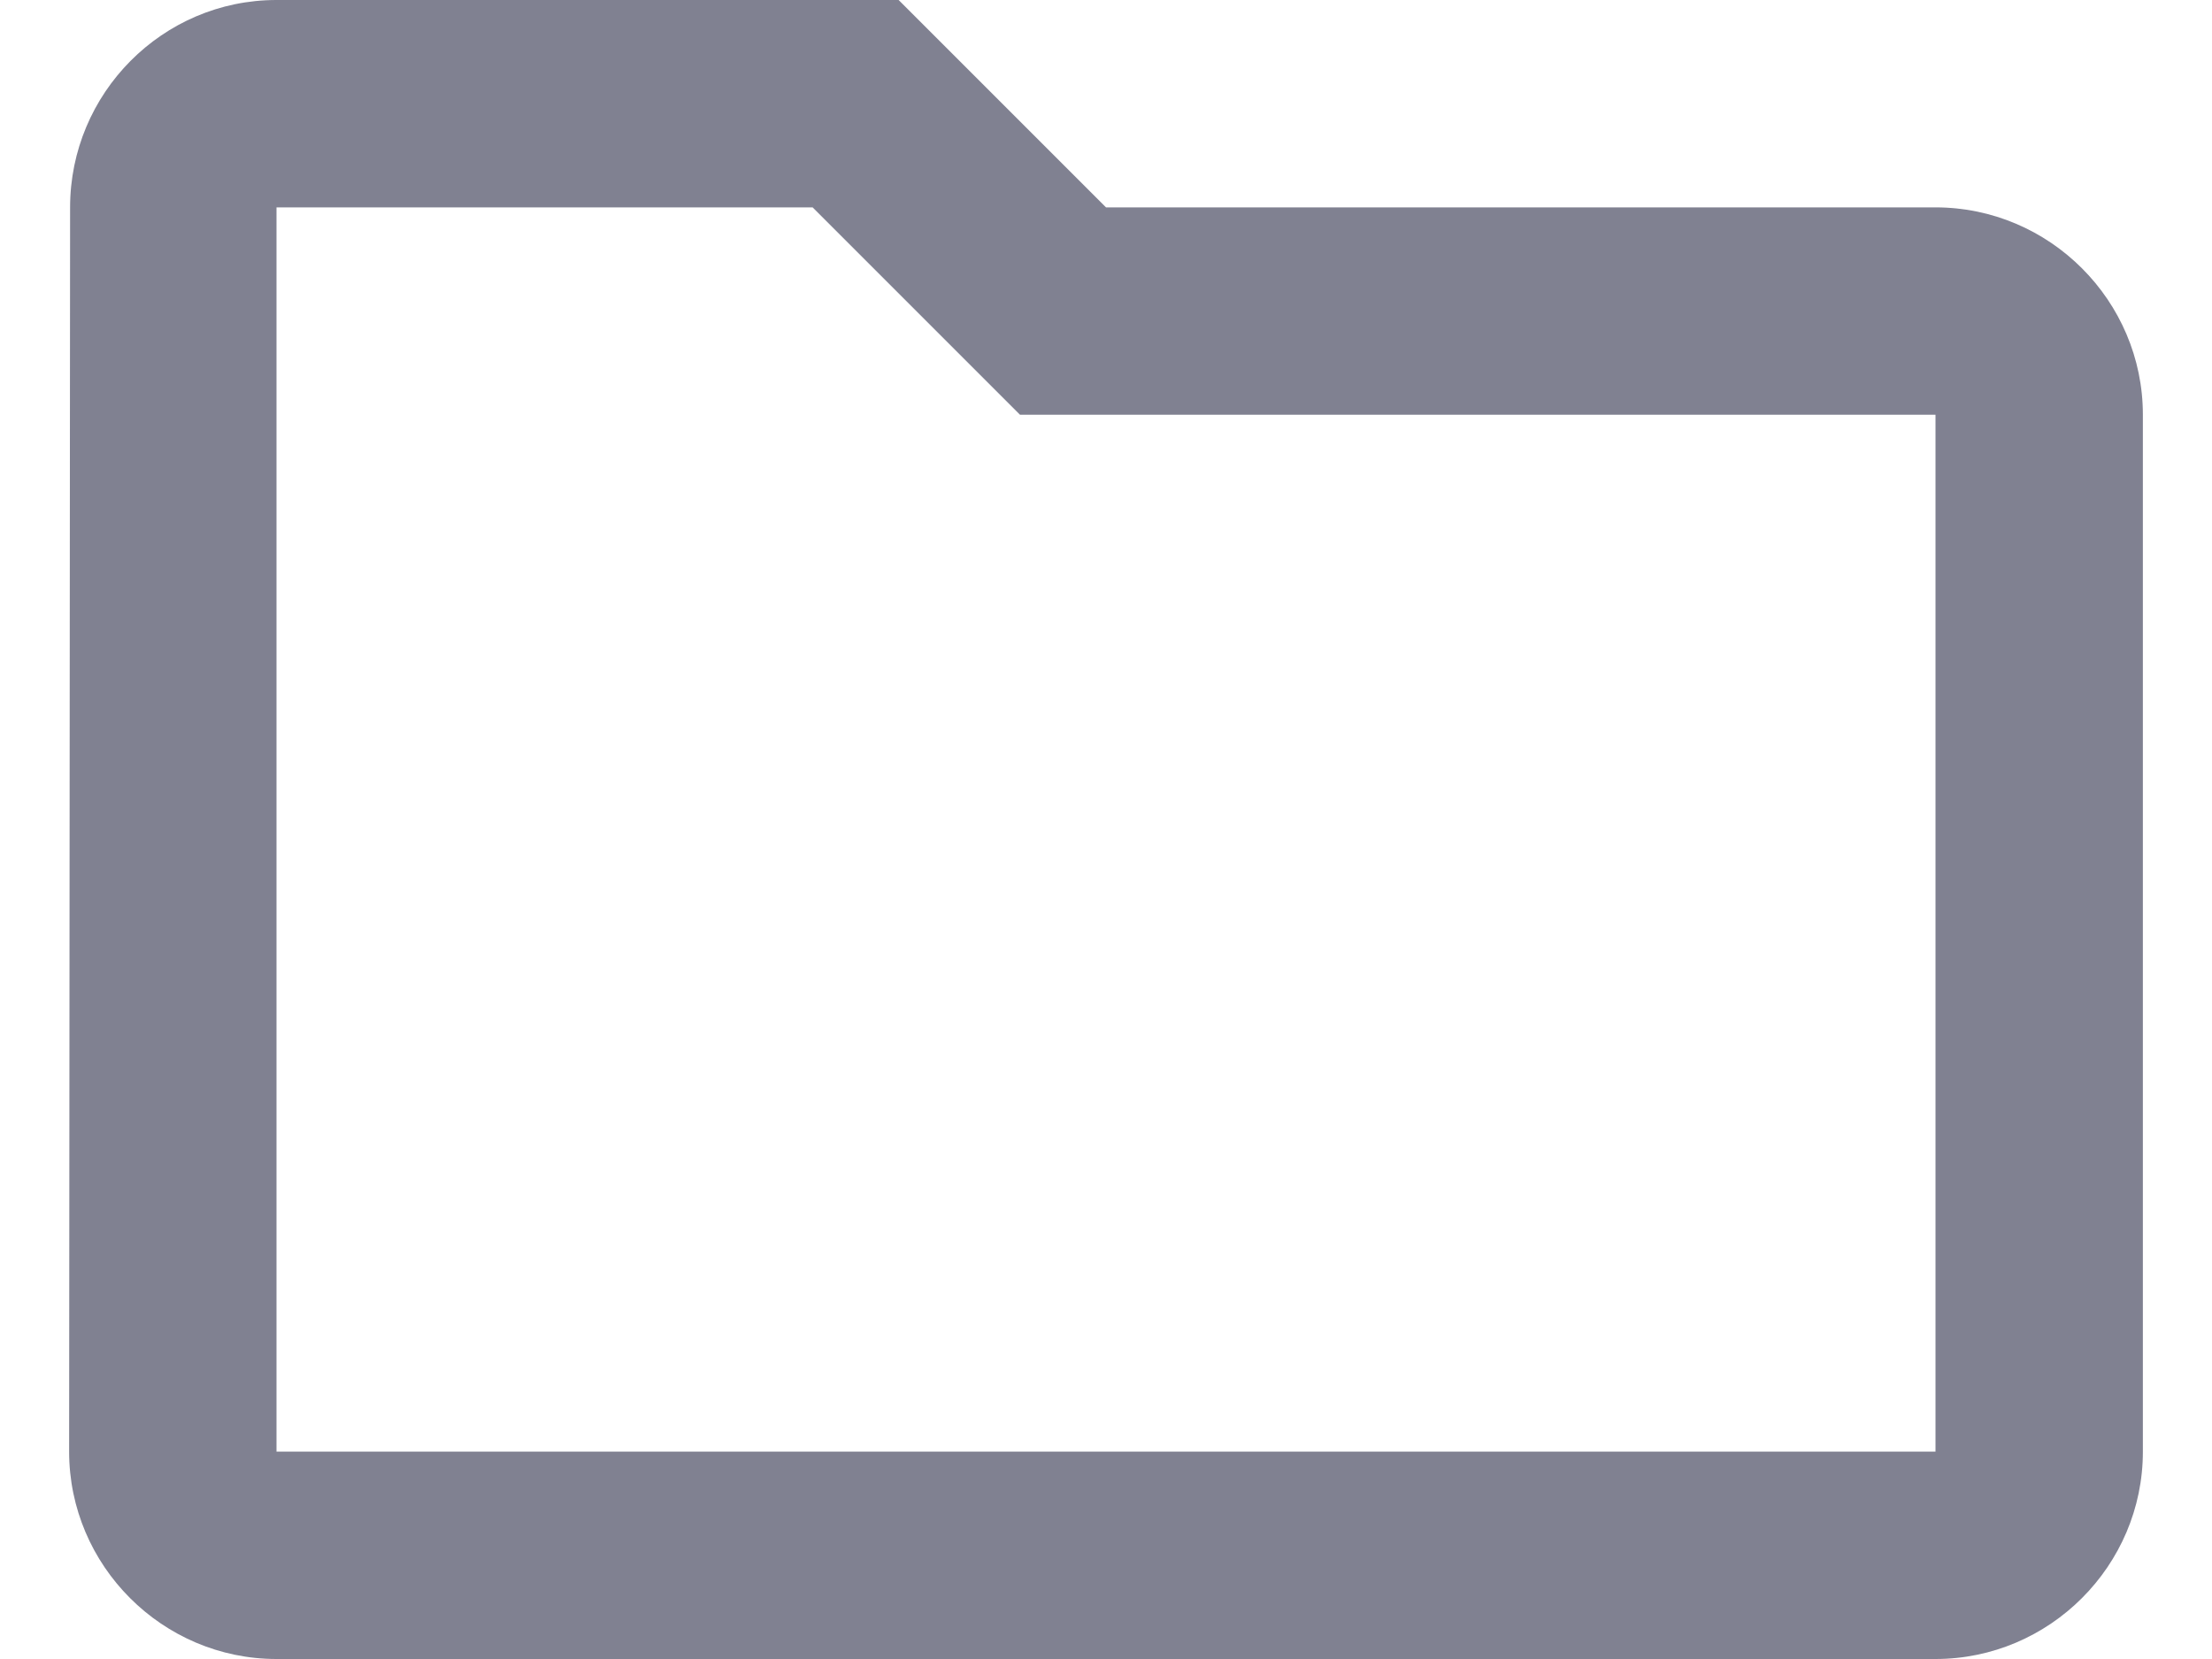
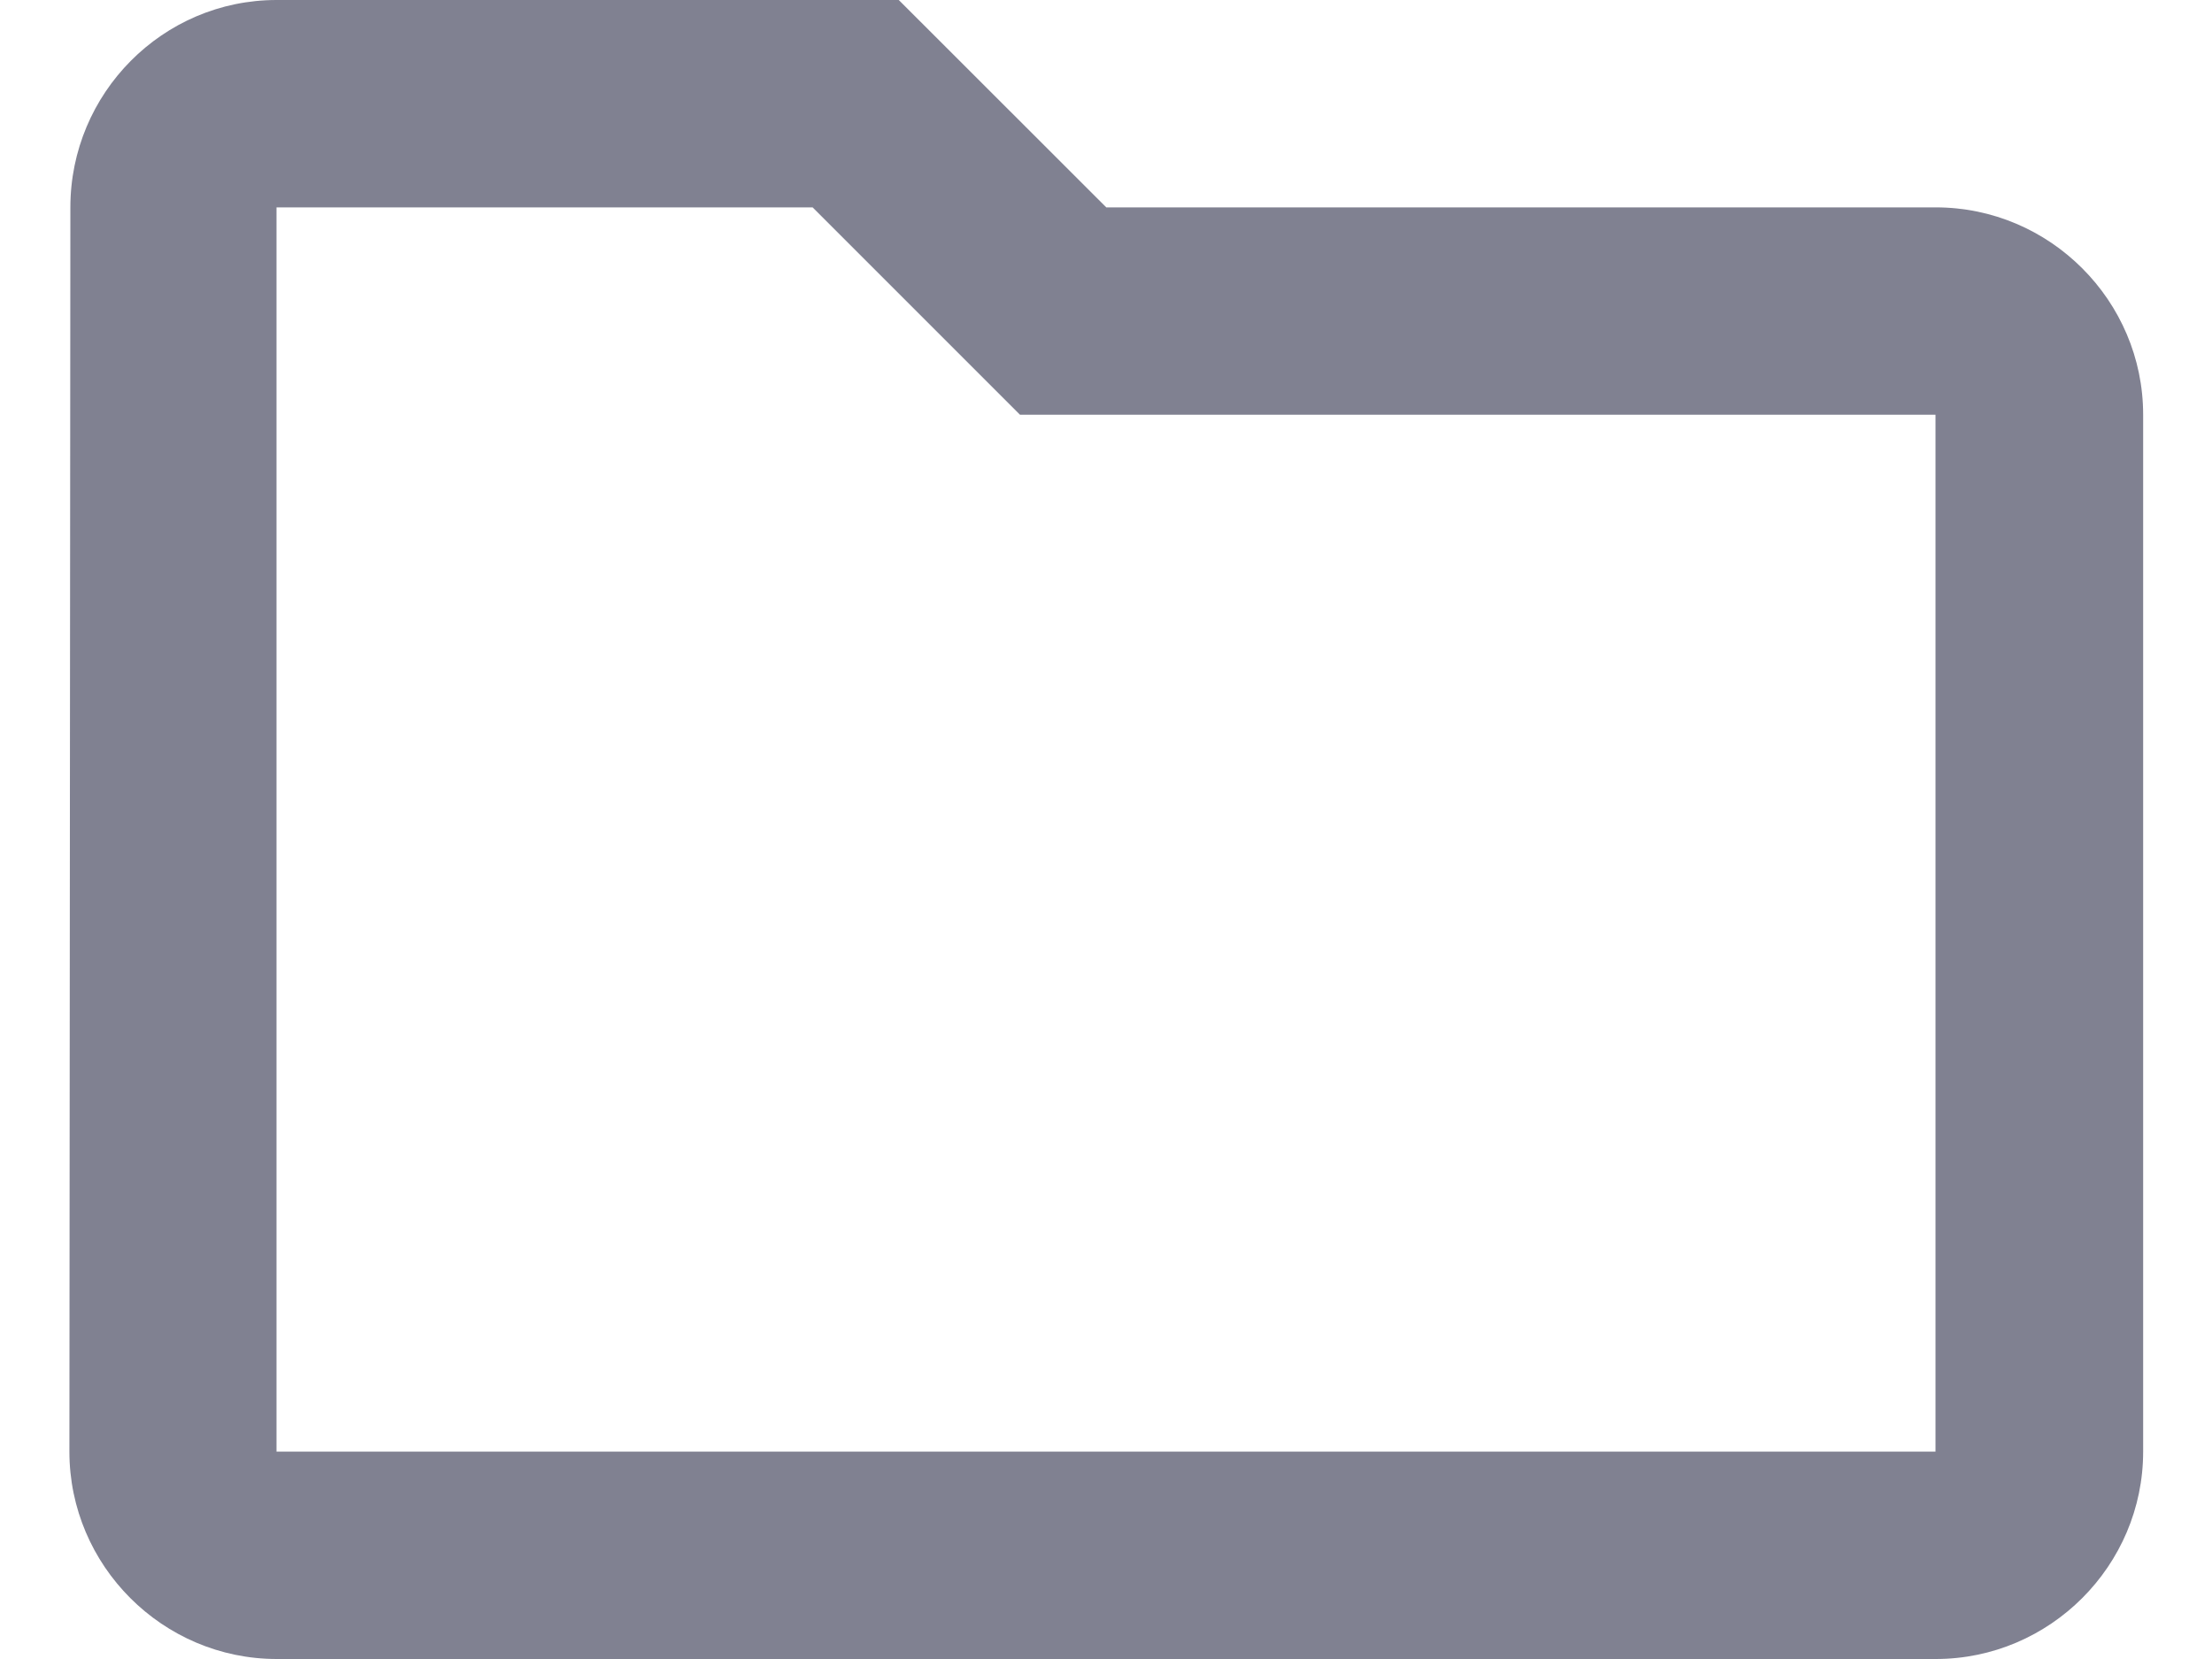
- <svg xmlns="http://www.w3.org/2000/svg" width="16" height="12" viewBox="0 0 16 12" fill="none">
-   <path d="M5.878 1.5L7.378 3H14V10.5H2V1.5H5.878ZM6.5 0H2C1.175 0 0.507 0.675 0.507 1.5L0.5 10.5C0.5 11.325 1.175 12 2 12H14C14.825 12 15.5 11.325 15.5 10.5V3C15.5 2.175 14.825 1.5 14 1.5H8L6.5 0Z" fill="#808191" />
+ <svg xmlns="http://www.w3.org/2000/svg" fill="none" height="12" viewBox="0 0 16 12" width="16">
+   <path d="m5.878 1.5 1.5 1.5h6.622v7.5h-12v-9zm.623-1.5h-4.5c-.825 0-1.492.675-1.492 1.5l-.007 9c0 .825.675 1.5 1.5 1.5h12c.825 0 1.5-.675 1.5-1.5v-7.5c0-.825-.675-1.5-1.5-1.5h-6z" fill="#808191" />
</svg>
